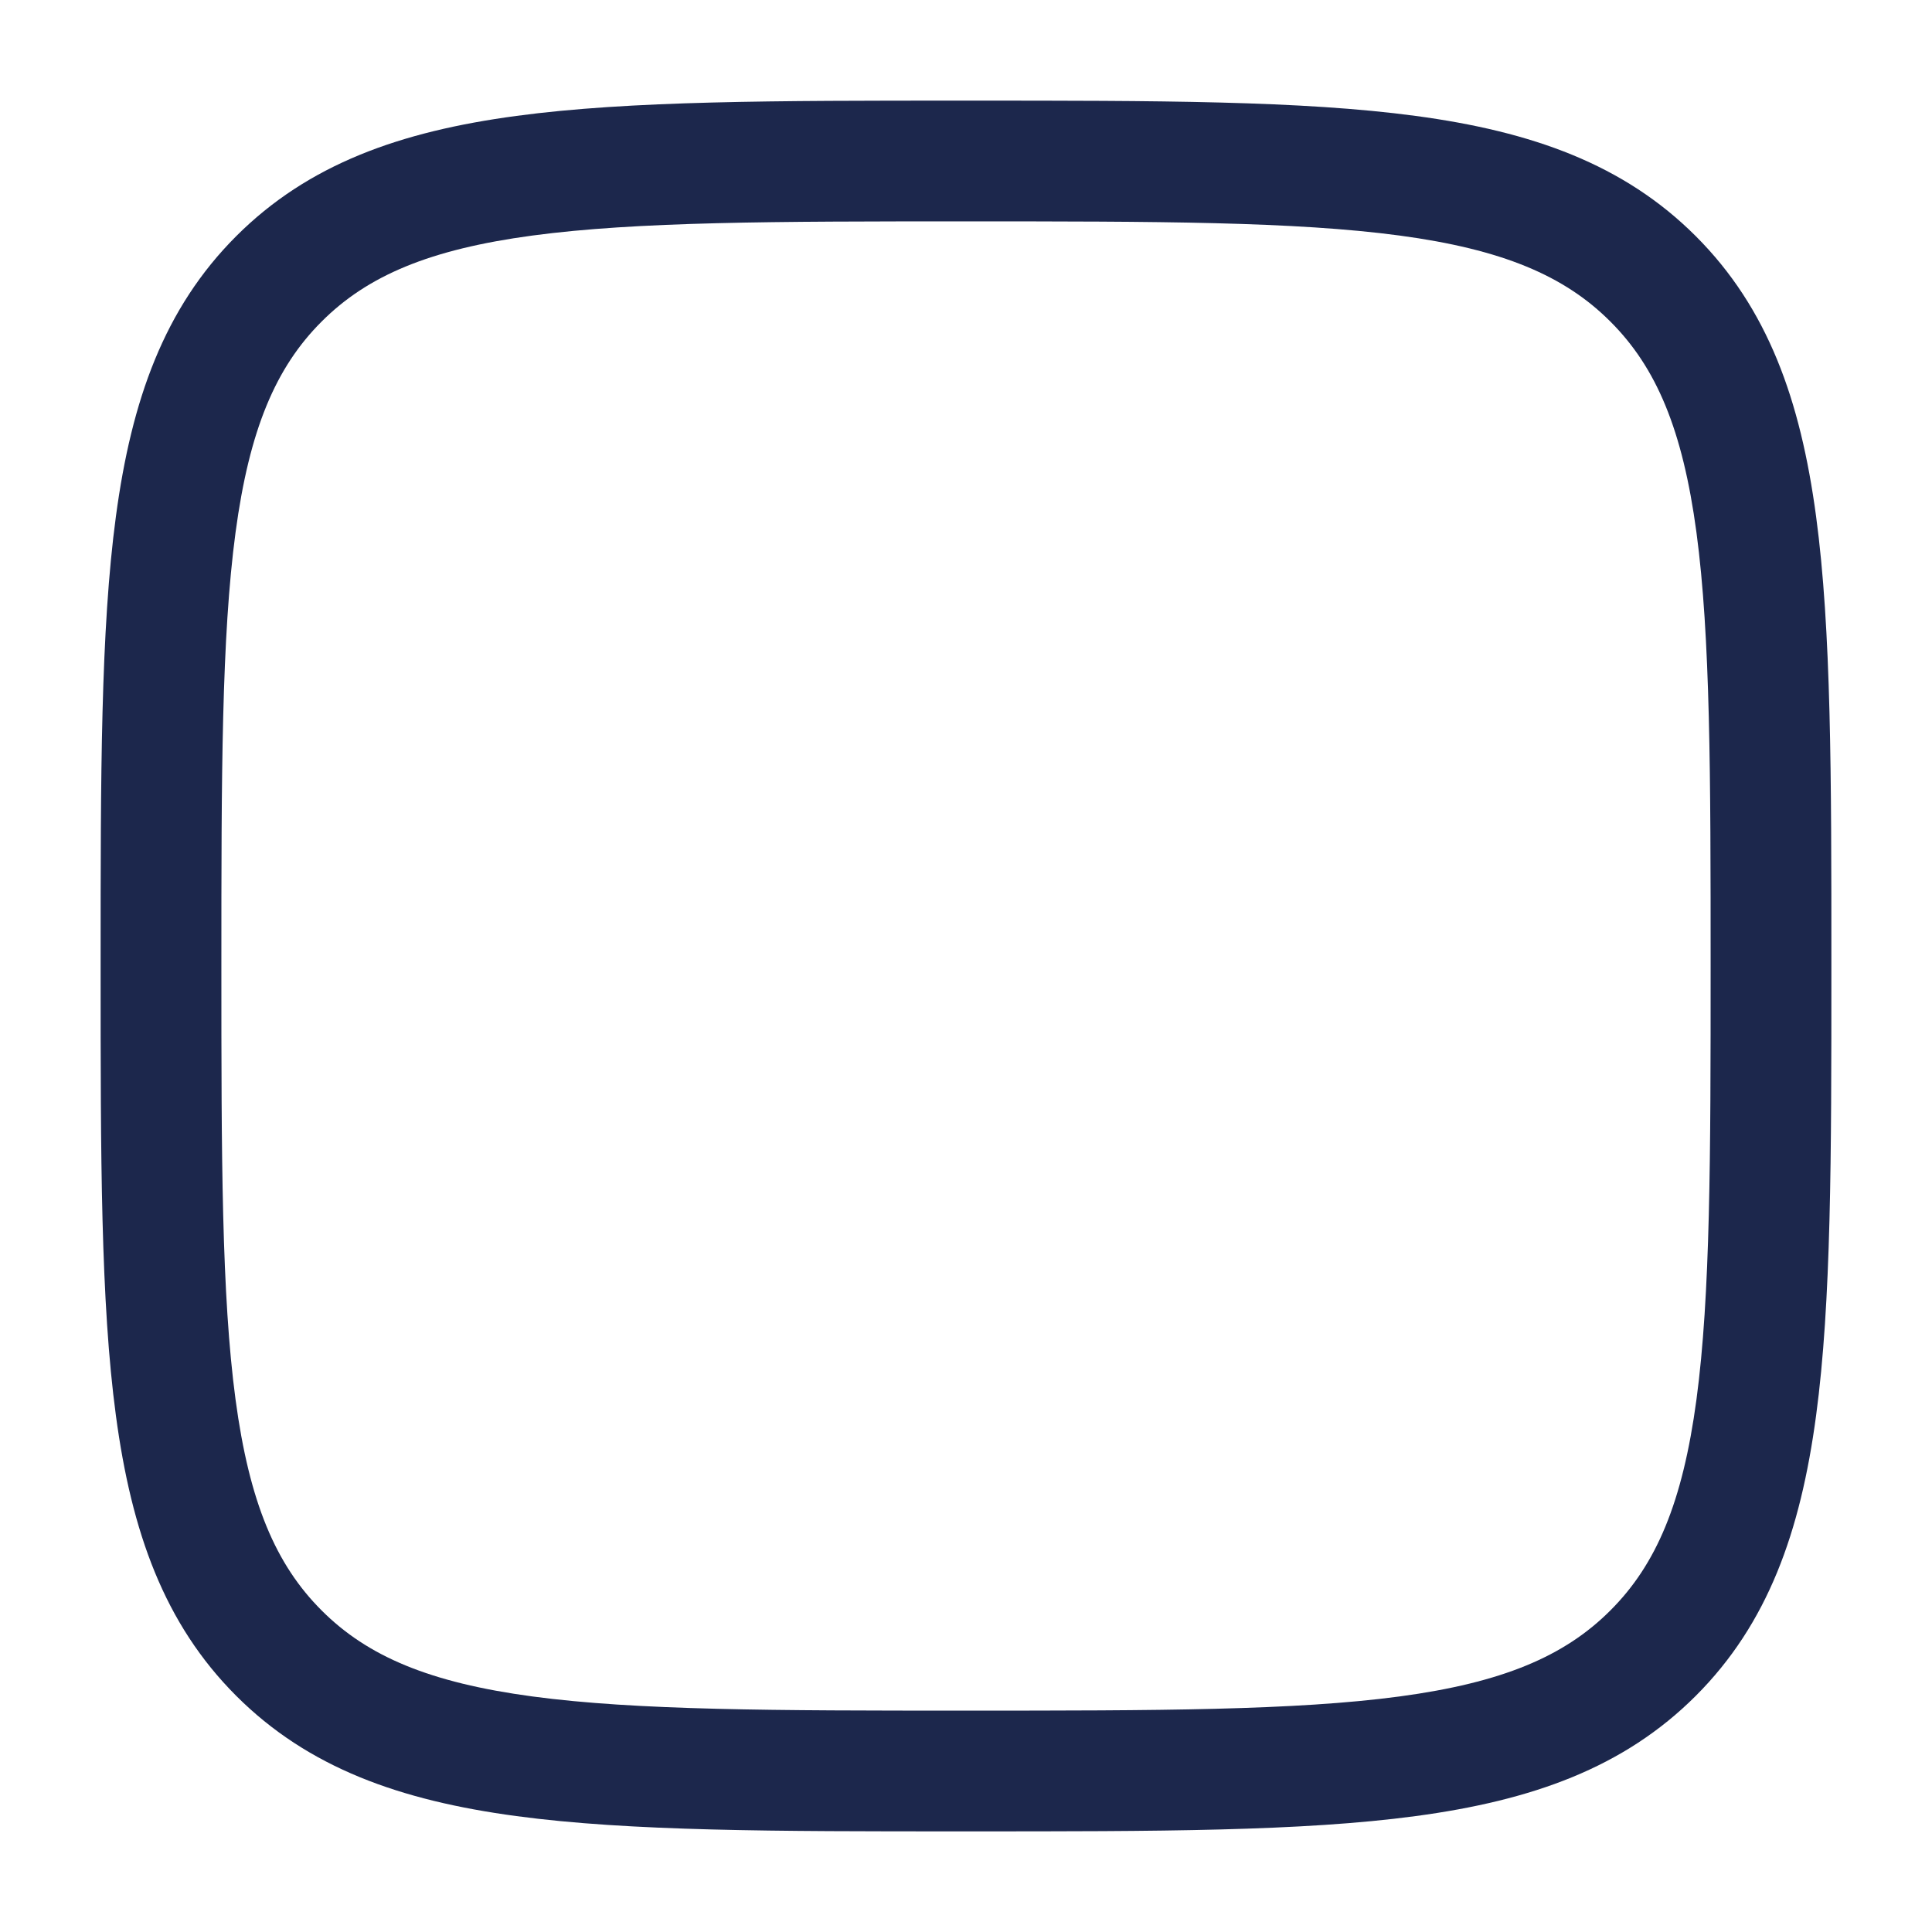
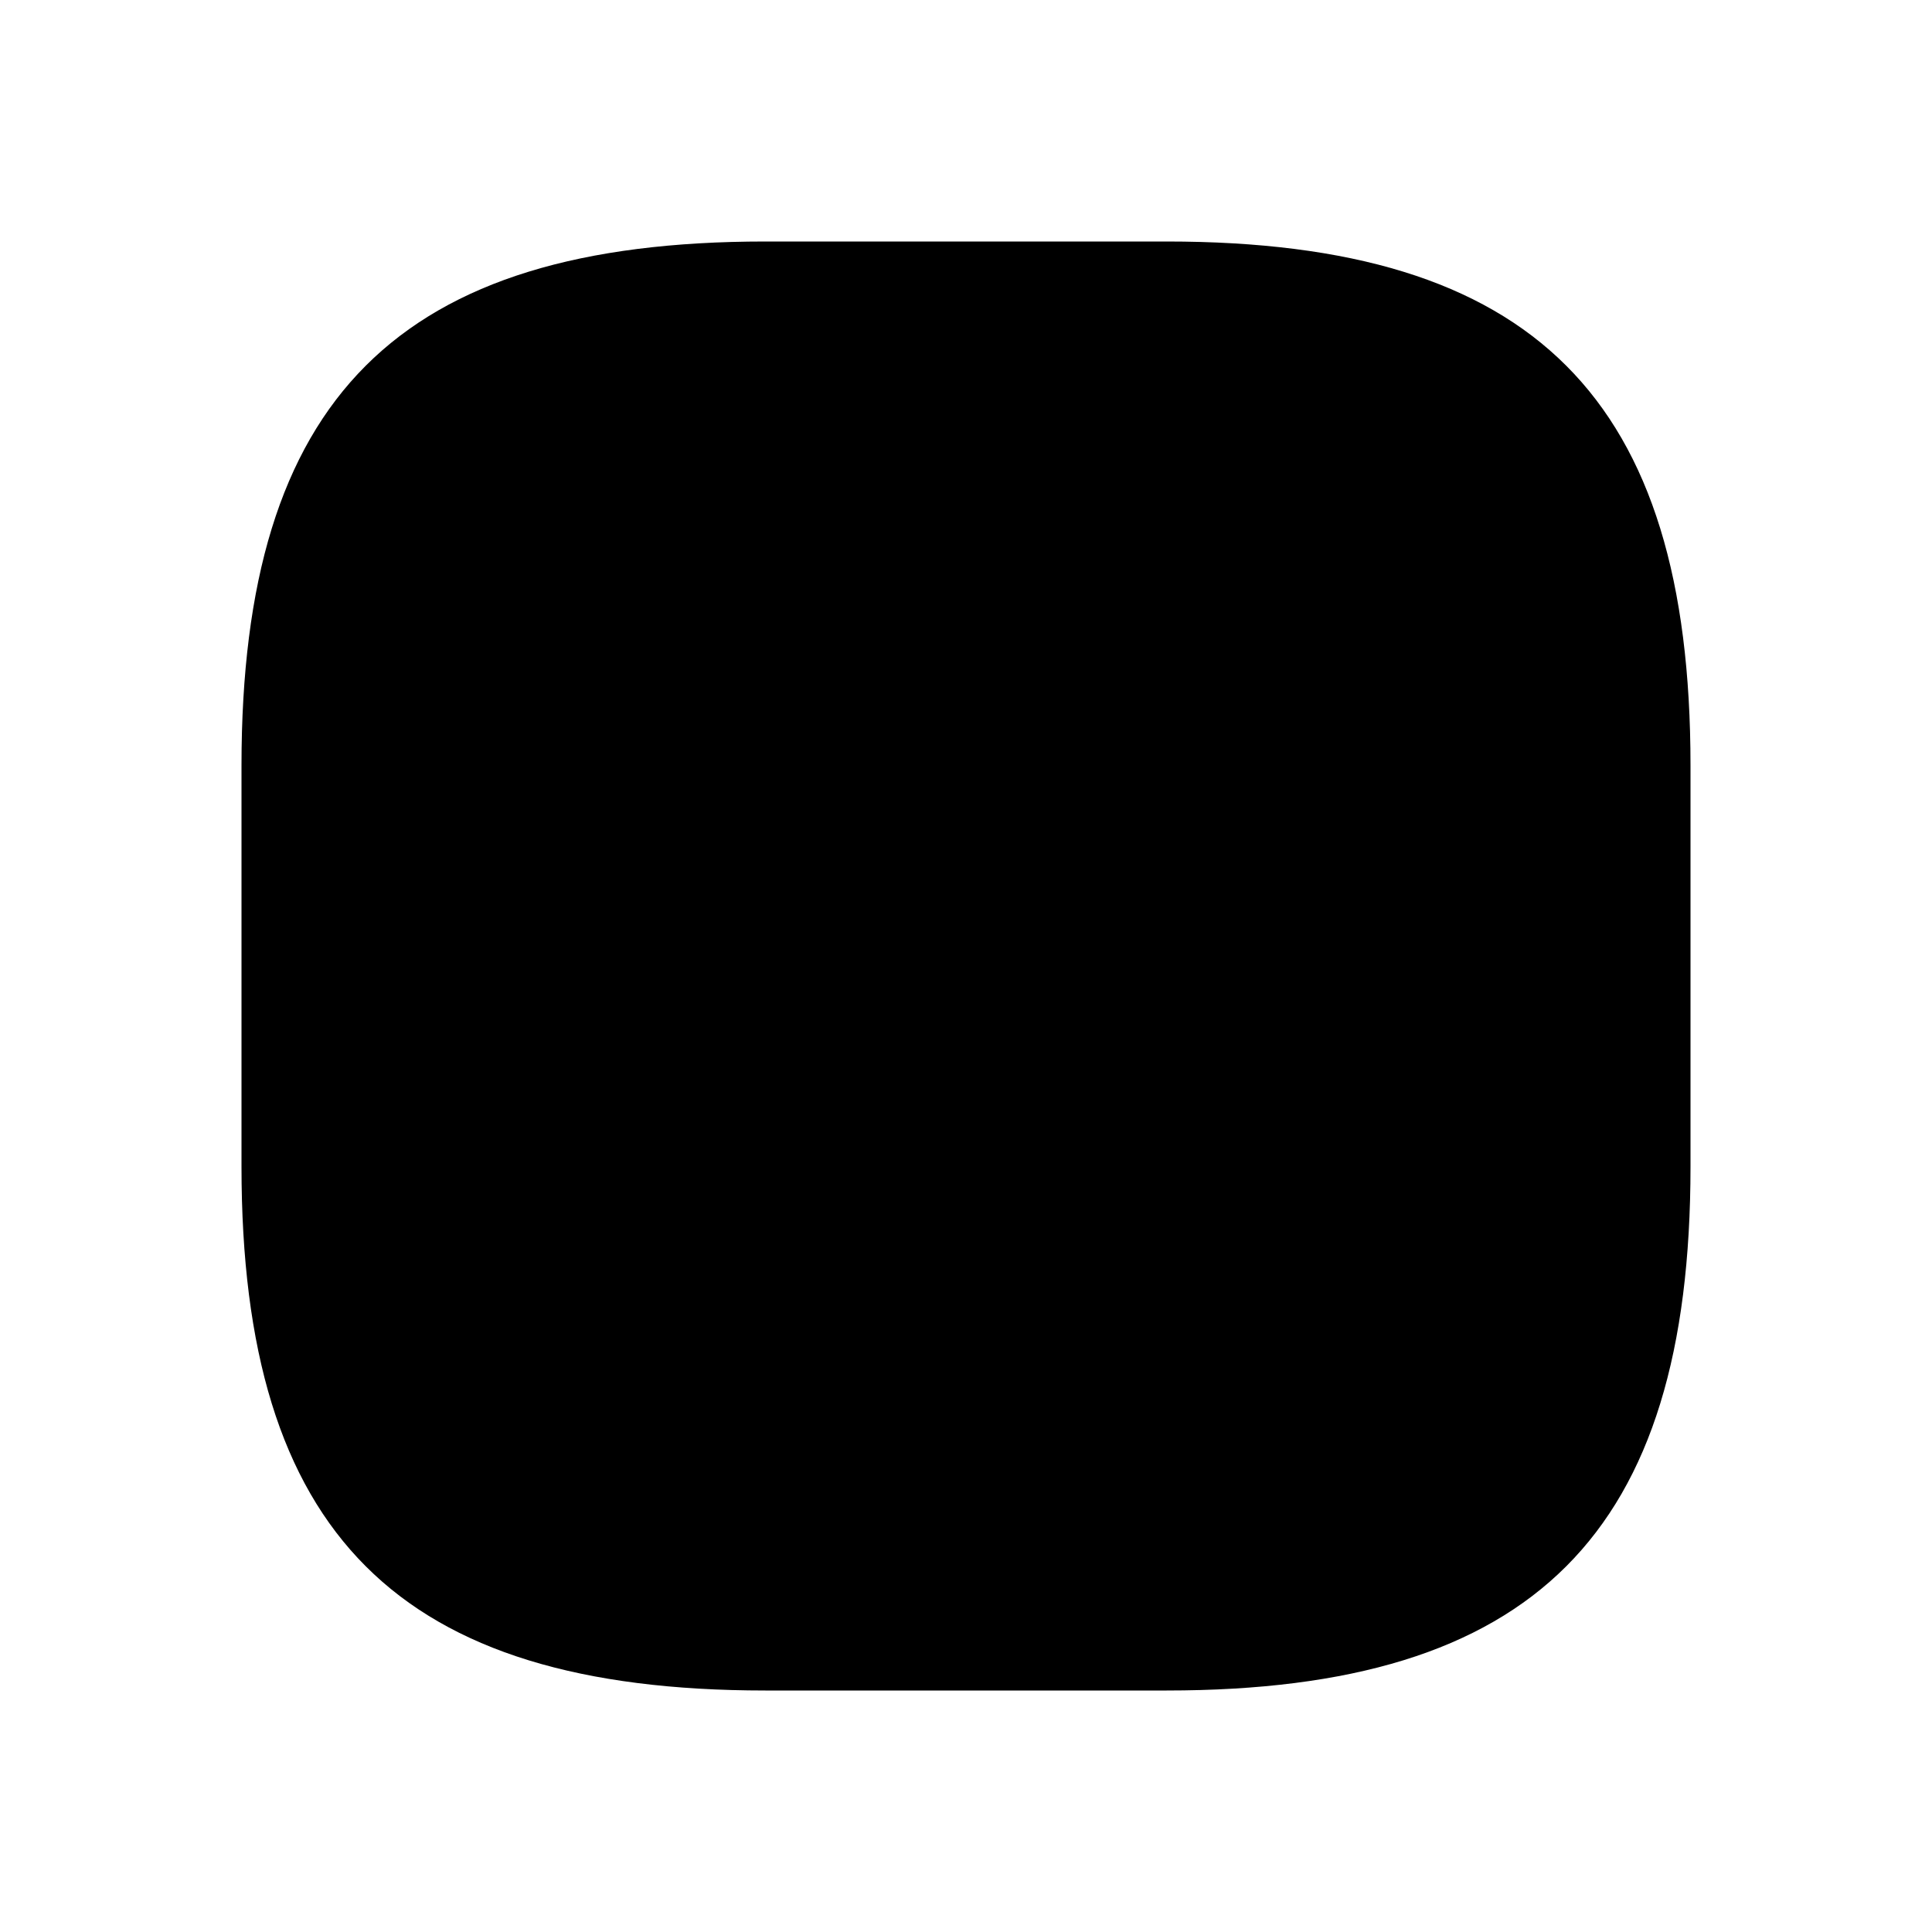
- <svg xmlns="http://www.w3.org/2000/svg" width="800px" height="800px" viewBox="0 0 24 24" fill="none">
-   <path fill-rule="evenodd" clip-rule="evenodd" d="M11.943 1.25H12.057C14.366 1.25 16.175 1.25 17.586 1.44C19.031 1.634 20.171 2.039 21.066 2.934C21.961 3.829 22.366 4.969 22.56 6.414C22.75 7.825 22.75 9.634 22.75 11.943V12.057C22.75 14.366 22.75 16.175 22.56 17.586C22.366 19.031 21.961 20.171 21.066 21.066C20.171 21.961 19.031 22.366 17.586 22.56C16.175 22.75 14.366 22.75 12.057 22.75H11.943C9.634 22.75 7.825 22.75 6.414 22.56C4.969 22.366 3.829 21.961 2.934 21.066C2.039 20.171 1.634 19.031 1.44 17.586C1.25 16.175 1.25 14.366 1.25 12.057V11.943C1.25 9.634 1.25 7.825 1.44 6.414C1.634 4.969 2.039 3.829 2.934 2.934C3.829 2.039 4.969 1.634 6.414 1.44C7.825 1.25 9.634 1.25 11.943 1.25ZM6.614 2.926C5.335 3.098 4.564 3.425 3.995 3.995C3.425 4.564 3.098 5.335 2.926 6.614C2.752 7.914 2.75 9.622 2.75 12C2.75 14.378 2.752 16.086 2.926 17.386C3.098 18.665 3.425 19.436 3.995 20.005C4.564 20.575 5.335 20.902 6.614 21.074C7.914 21.248 9.622 21.25 12 21.25C14.378 21.25 16.086 21.248 17.386 21.074C18.665 20.902 19.436 20.575 20.005 20.005C20.575 19.436 20.902 18.665 21.074 17.386C21.248 16.086 21.25 14.378 21.25 12C21.25 9.622 21.248 7.914 21.074 6.614C20.902 5.335 20.575 4.564 20.005 3.995C19.436 3.425 18.665 3.098 17.386 2.926C16.086 2.752 14.378 2.75 12 2.75C9.622 2.75 7.914 2.752 6.614 2.926Z" fill="#1C274C" />
+ <svg xmlns="http://www.w3.org/2000/svg" height="512" viewBox="0 0 24 24" width="512">
+   <g id="_01" data-name="01">
+     <path d="m21 9.508v4.984c0 4.562-1.946 6.508-6.508 6.508h-4.984c-4.562 0-6.508-1.946-6.508-6.508v-4.984c0-4.562 1.946-6.508 6.508-6.508h4.984c4.562 0 6.508 1.946 6.508 6.508z" />
+   </g>
</svg>
